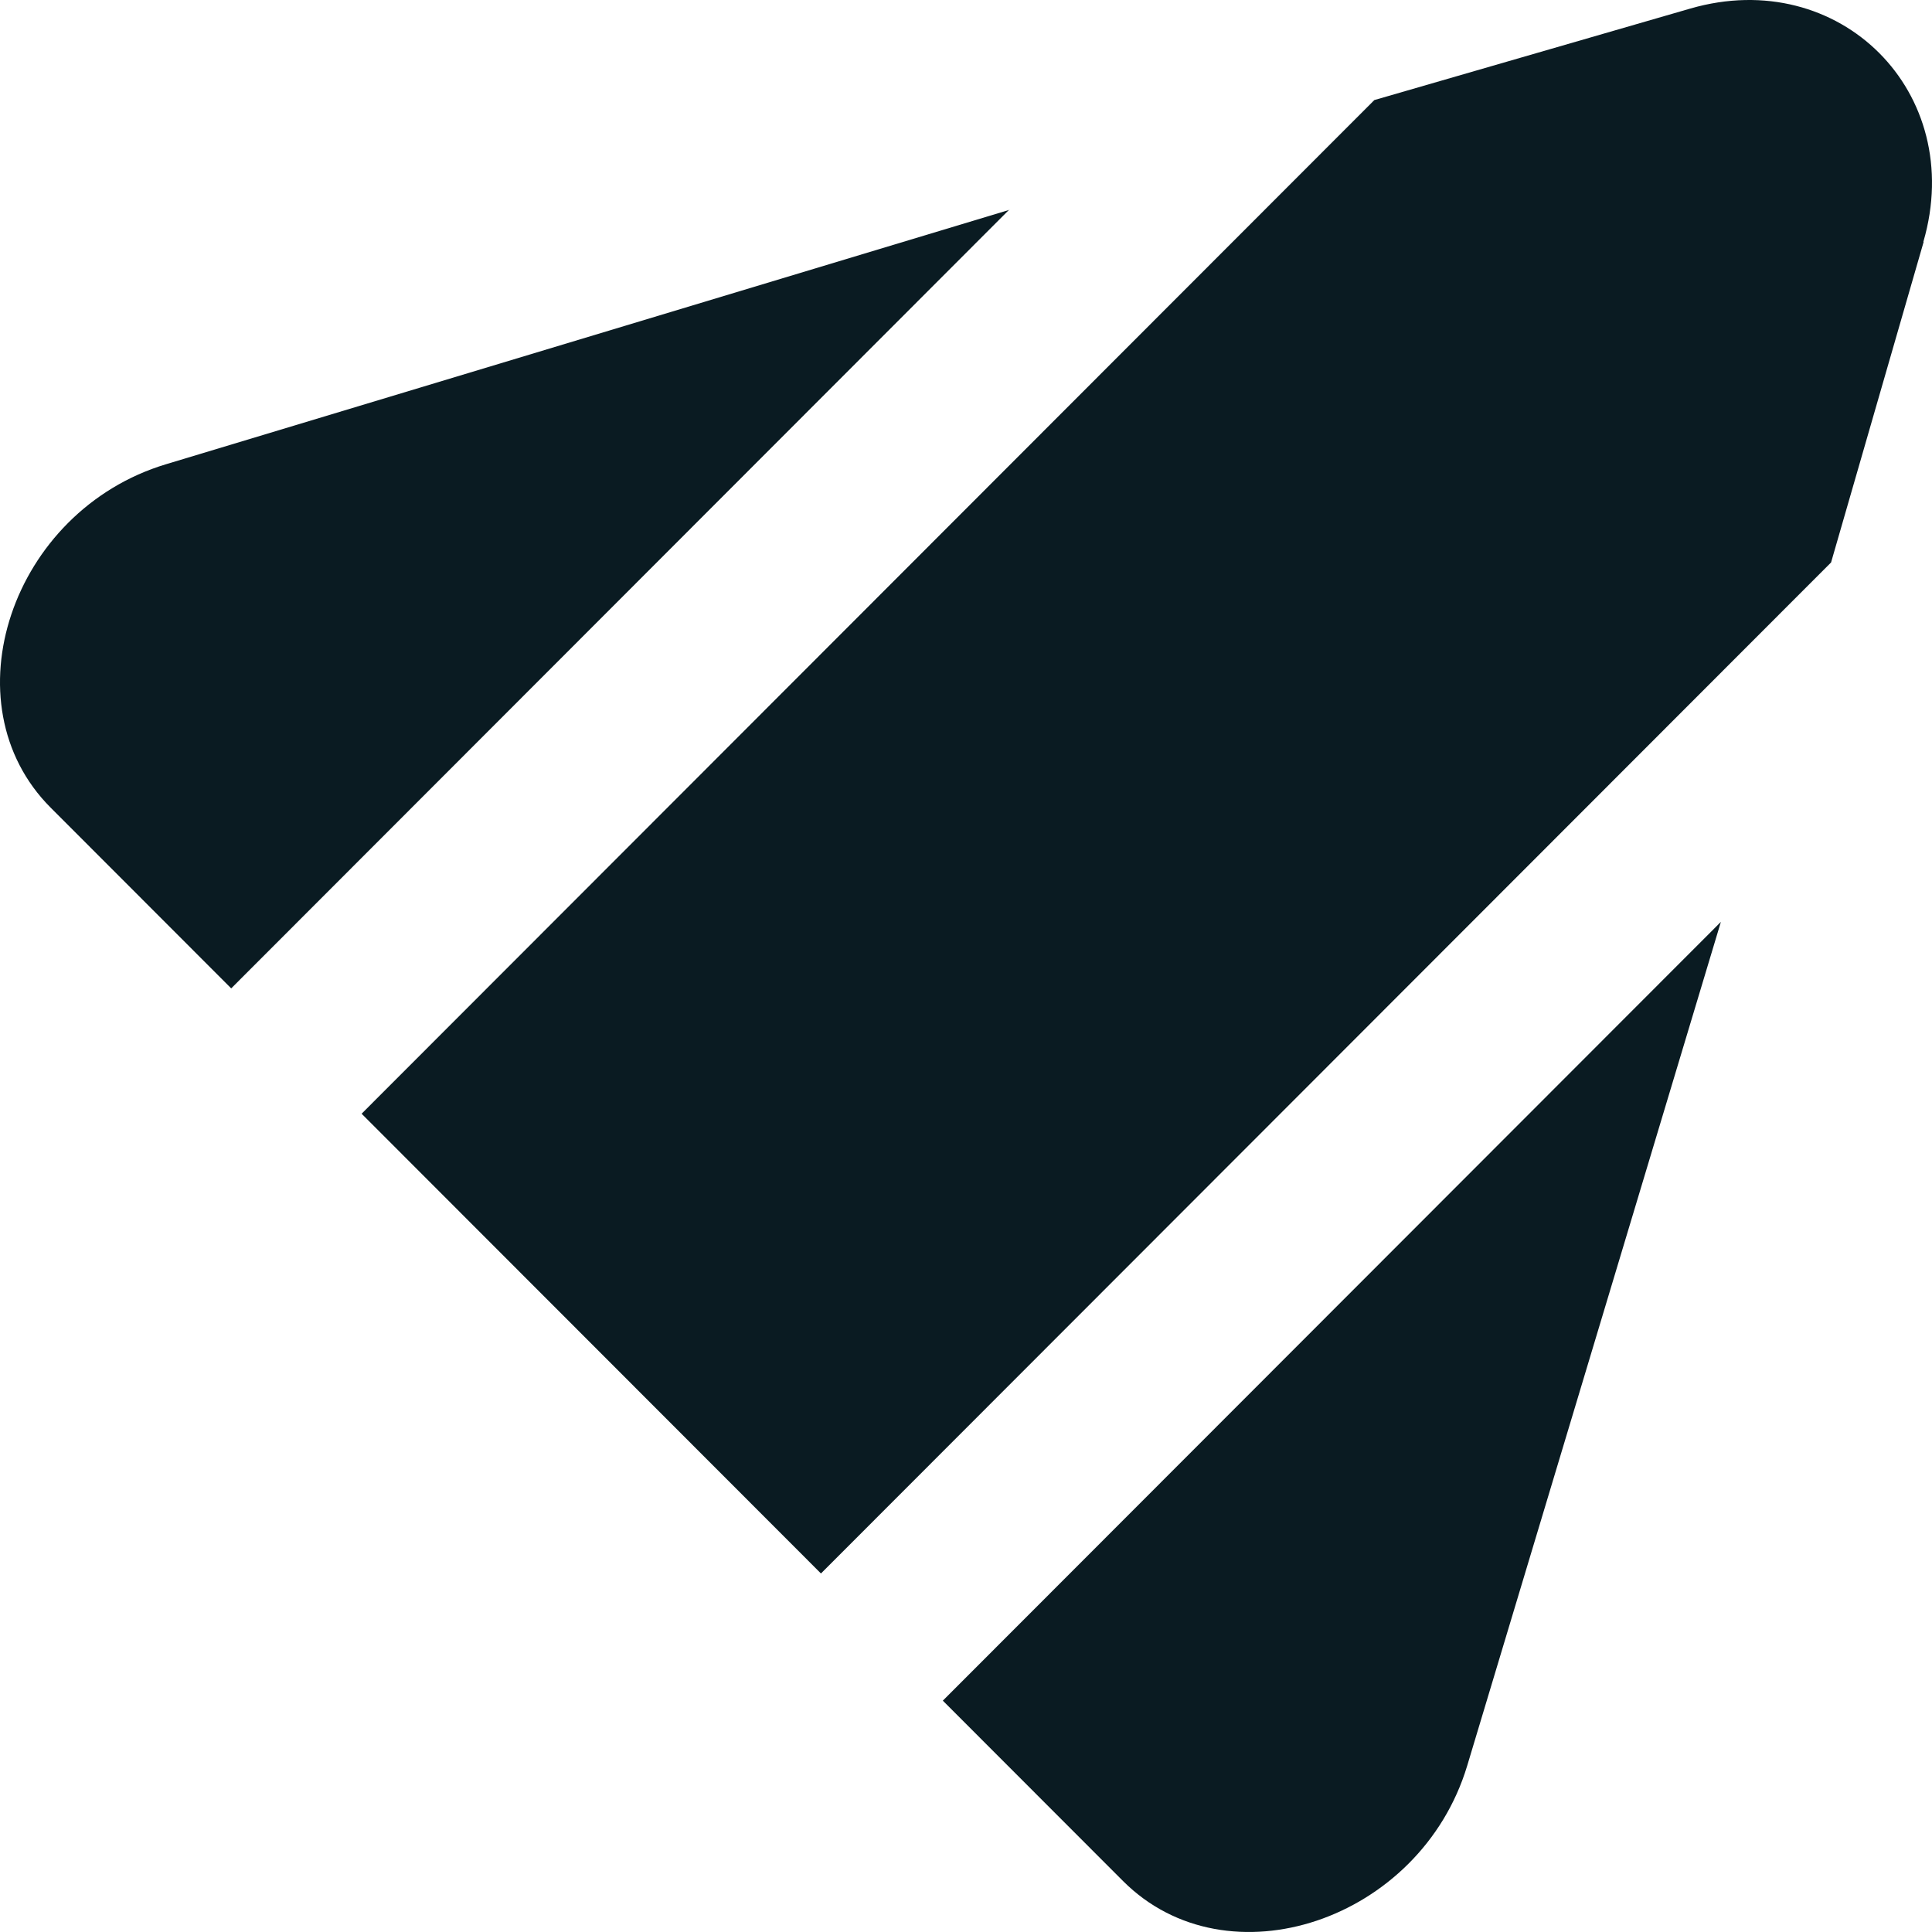
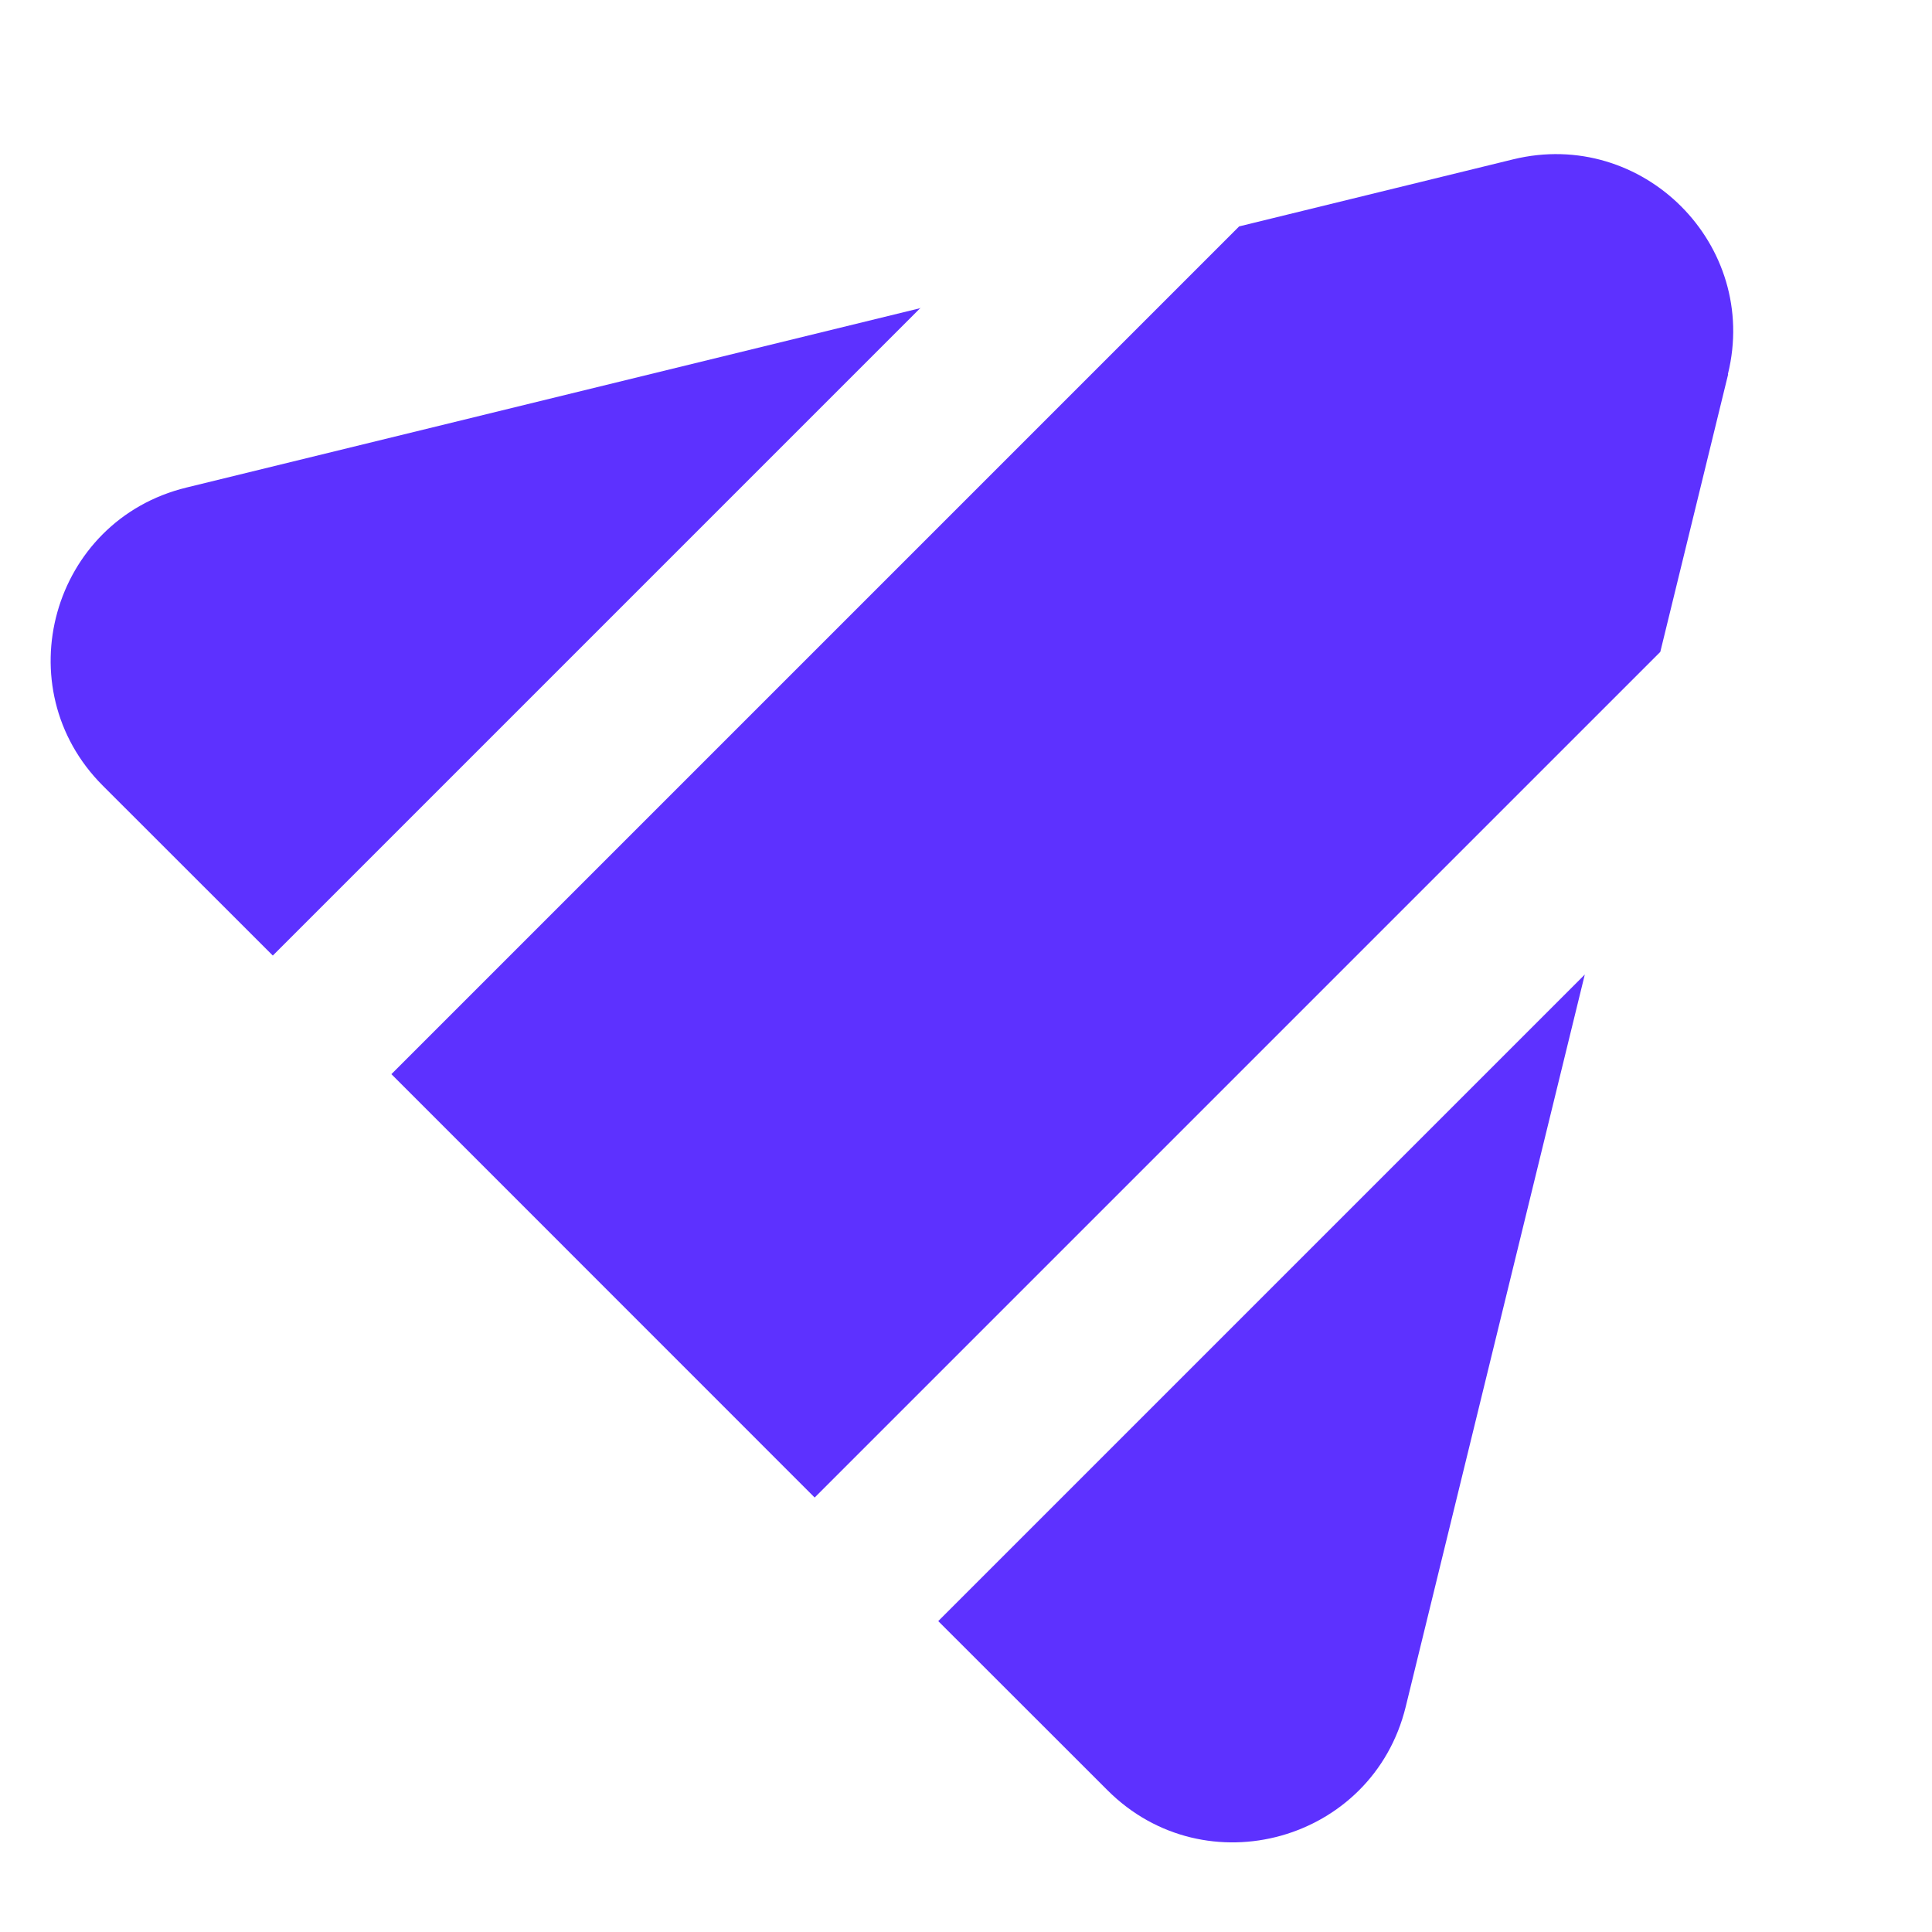
- <svg xmlns="http://www.w3.org/2000/svg" width="24" height="24" viewBox="0 0 128 128" fill="none">
-   <path d="M66.867 13.887L15.318 65.483L3.36 53.513C-3.53 46.617 0.747 33.842 10.999 30.757L66.881 13.901L66.867 13.887Z" fill="#0A1B22" />
-   <path d="M127.444 16.033L121.313 37.264L54.391 104.247L23.958 73.787L91.053 6.63L111.991 0.566C121.89 -2.295 130.303 6.125 127.429 16.018L127.444 16.033Z" fill="#0A1B22" />
-   <path d="M114.013 61.077L97.205 116.986C94.107 127.257 81.315 131.54 74.404 124.623L62.465 112.673L114.013 61.077Z" fill="#0A1B22" />
+ <svg xmlns="http://www.w3.org/2000/svg" width="24" height="24" viewBox="1.6 6.5 17.4 15.1" fill="none">
+   <path d="M9.891 8.122L4.057 13.956L2.526 12.426C1.644 11.544 2.065 10.037 3.279 9.741L9.893 8.124L9.891 8.122Z" fill="#5D31FF" />
+   <path d="M17.164 8.721L16.553 11.221L8.937 18.837L5.125 15.024L12.76 7.389L15.228 6.785C16.395 6.5 17.449 7.554 17.162 8.719L17.164 8.721Z" fill="#5D31FF" />
+   <path d="M15.873 14.127L14.26 20.722C13.963 21.934 12.456 22.355 11.574 21.473L10.05 19.95L15.873 14.127Z" fill="#5D31FF" />
</svg>
